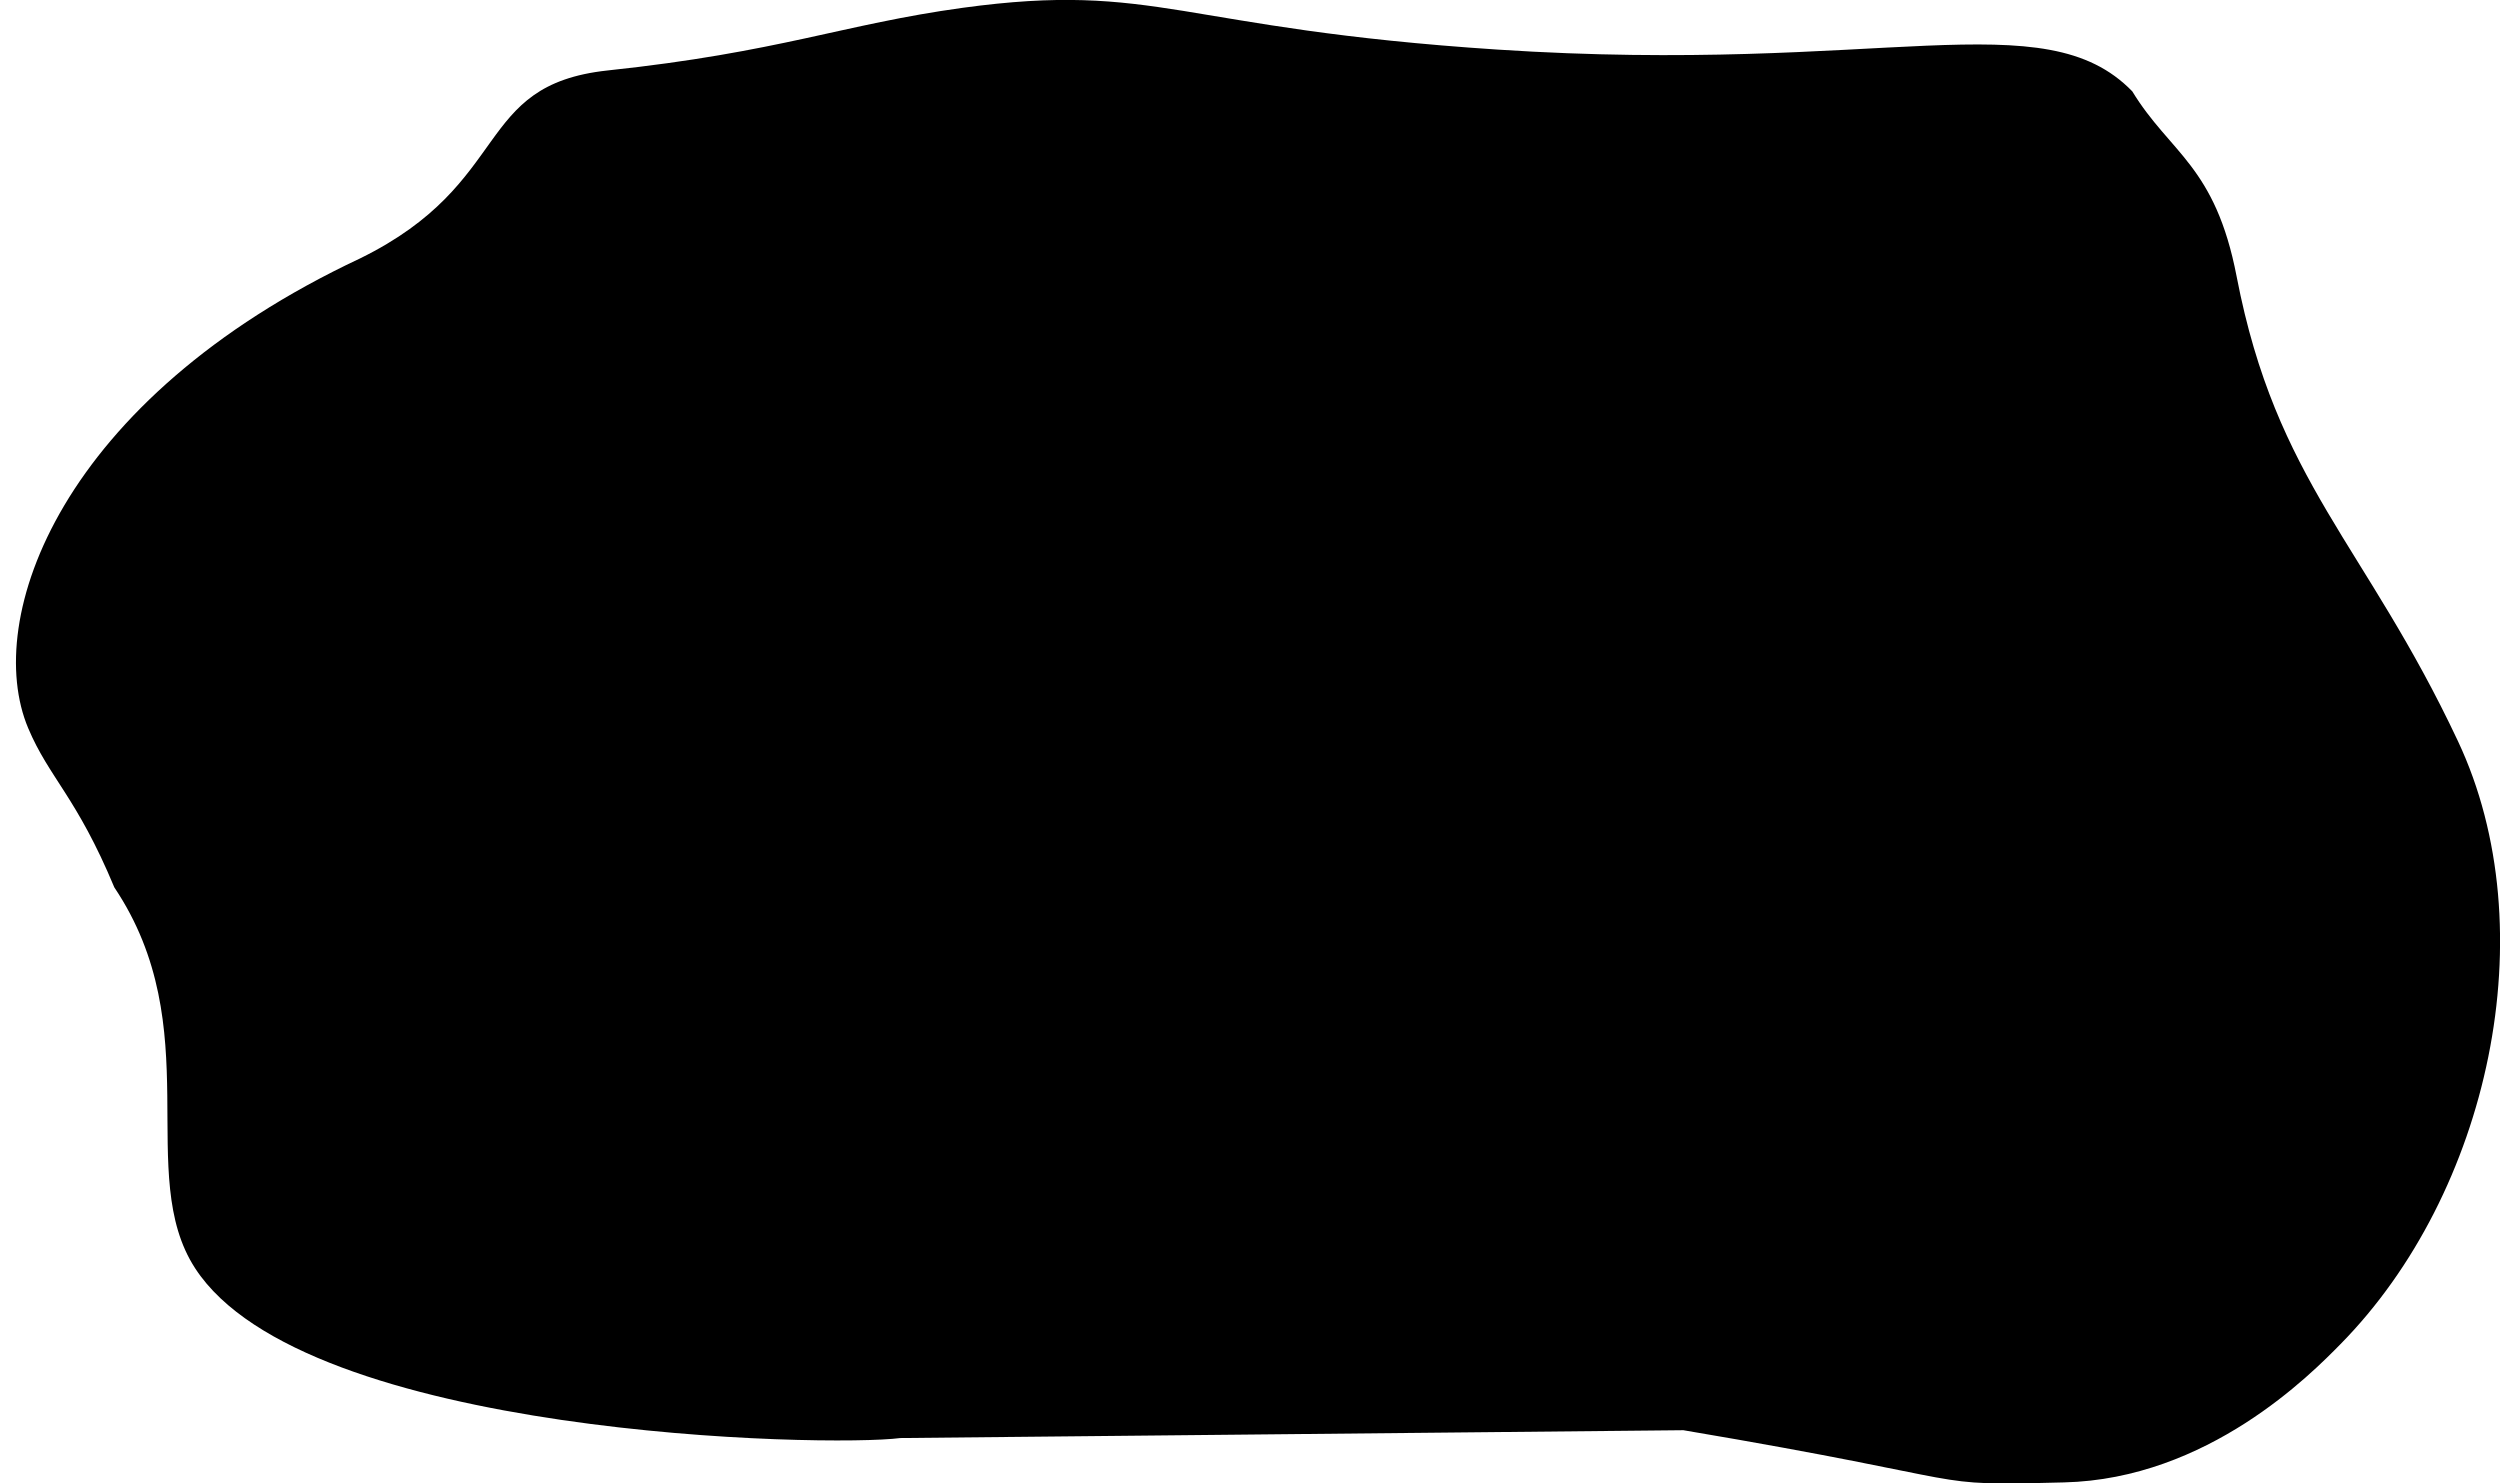
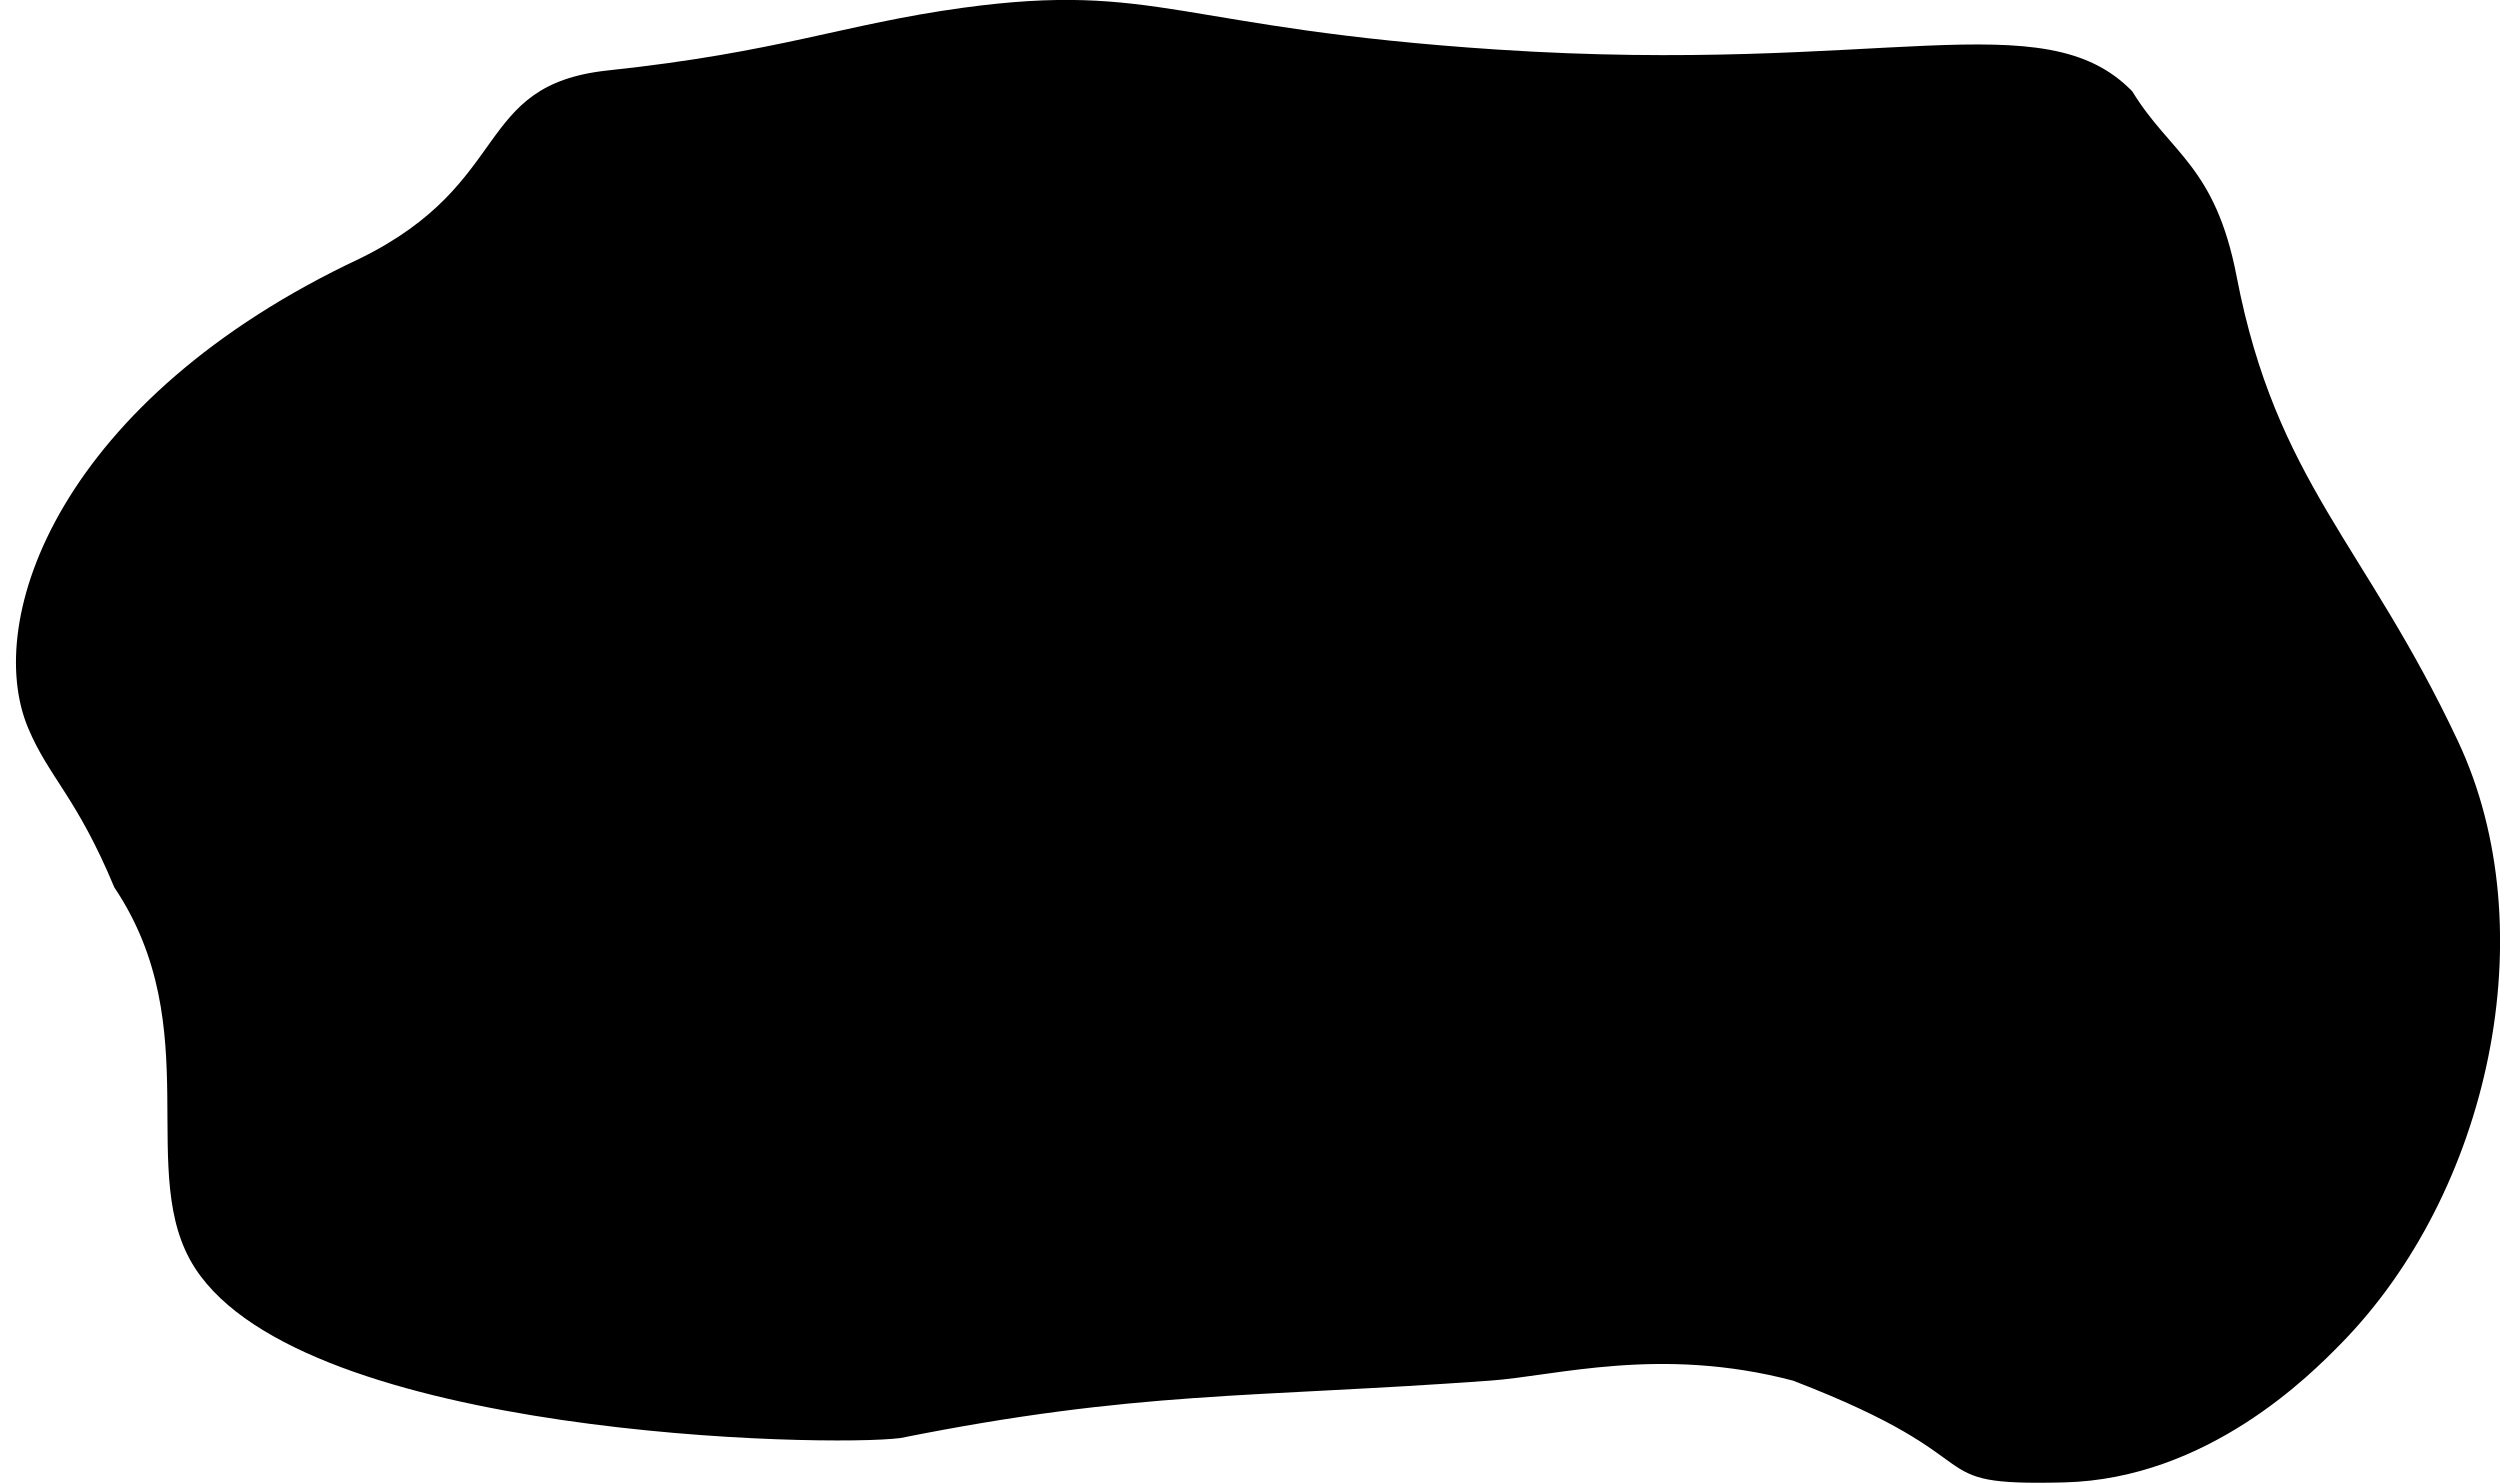
<svg xmlns="http://www.w3.org/2000/svg" version="1.1" id="mancha" x="0px" y="0px" viewBox="0 0 957.9 568.1" style="enable-background:new 0 0 957.9 568.1;" xml:space="preserve">
-   <path d="M645,548c119,20.1,90.3,21.4,145.8,20c55.2-1.3,94.8-41.6,106-53c57-57.9,79-158.7,45-231c-35.6-75.7-69.6-99.3-84.8-178  c-8.2-42.6-25.5-47.2-40-71c-34-35-95.6-6.3-243.2-16c-122.2-8-130.5-26.2-205-16c-45.8,6.3-70.1,17-136,24C181,32.6,197,70,138,99  C23,153-6.8,237.2,10.8,279c8,19,18.6,26.4,33,61c36.2,54,7.6,110.1,31,146c42,64.6,242.4,68.6,270.2,65" />
+   <path d="M138,99C23,153-6.8,237.2,10.8,279c8,19,18.6,26.4,33,61c36.2,54,7.6,110.1,31,146c42,64.6,242.4,68.6,270.2,65  c90.9-18.2,133.7-15.3,226-22c25.3-1.8,65-13.4,116,0c81.2,31.2,46.3,40.4,103.8,39c55.2-1.3,94.8-41.6,106-53  c57-57.9,79-158.7,45-231c-35.6-75.7-69.6-99.3-84.8-178c-8.2-42.6-25.5-47.2-40-71c-34-35-95.6-6.3-243.2-16  c-122.2-8-130.5-26.2-205-16c-45.8,6.3-70.1,17-136,24C181,32.6,197,70,138,99z" />
</svg>
